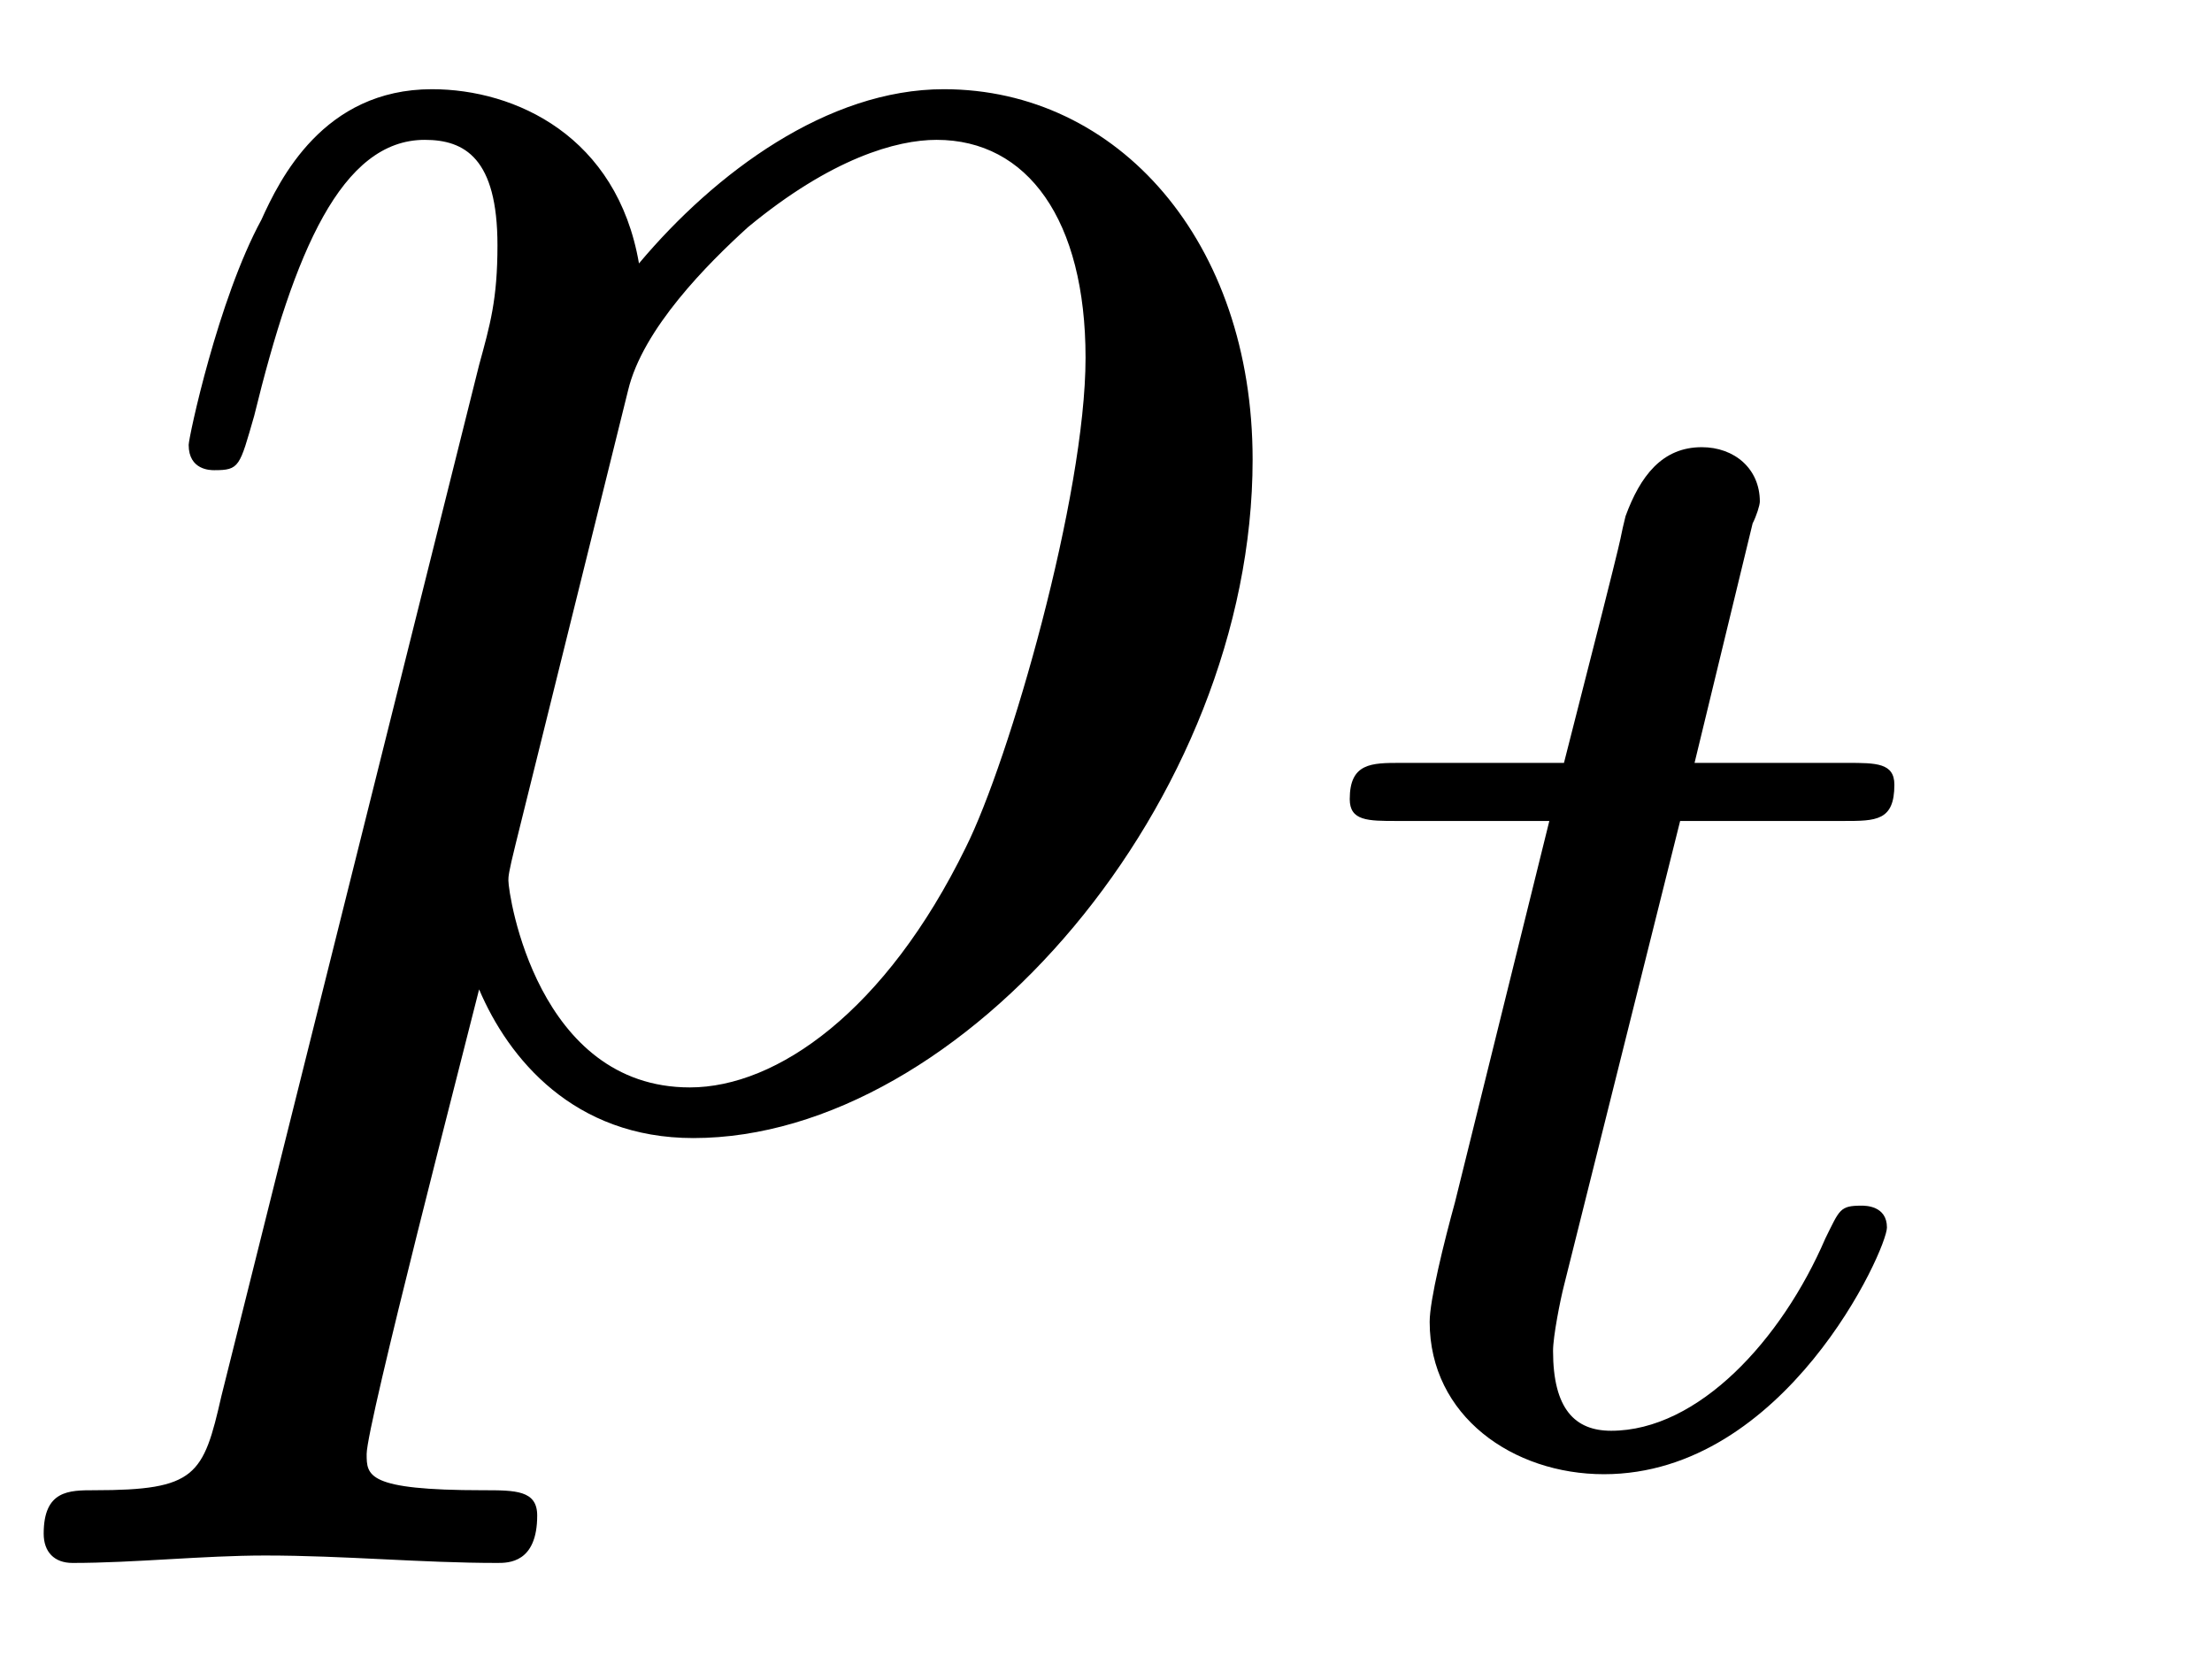
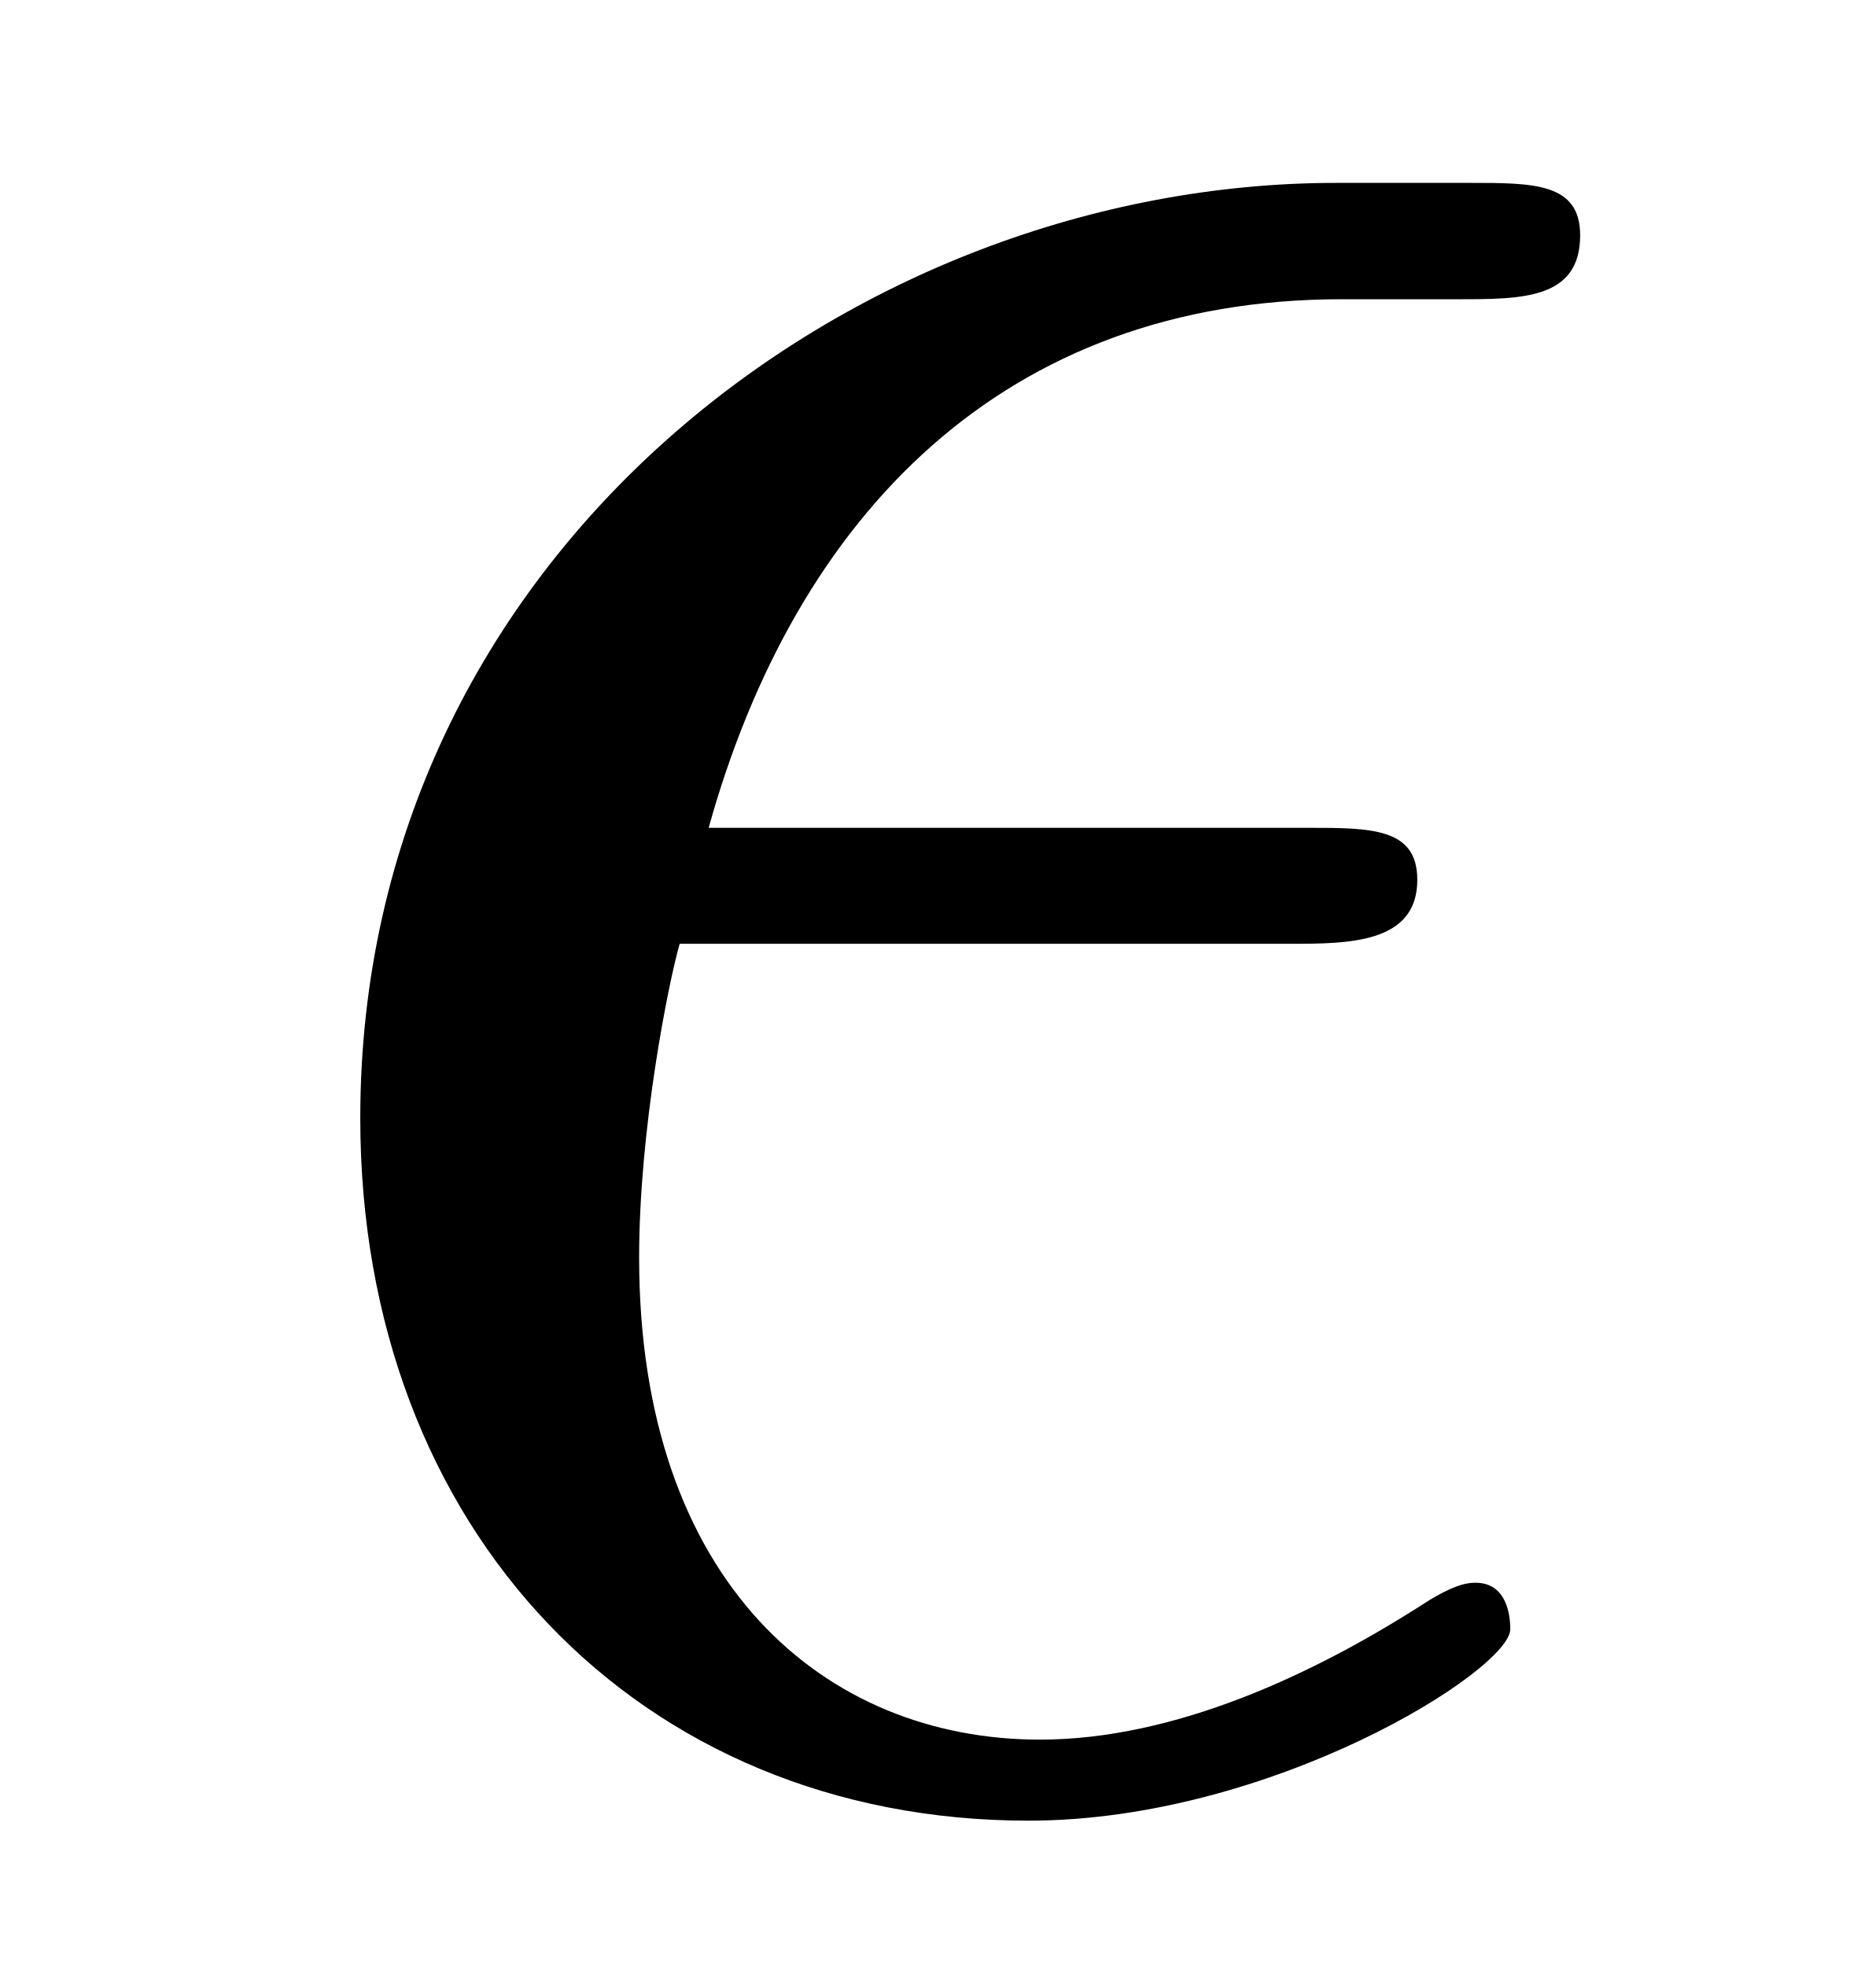
- <svg xmlns="http://www.w3.org/2000/svg" xmlns:xlink="http://www.w3.org/1999/xlink" viewBox="0 0 9.52 7.227">
+ <svg xmlns="http://www.w3.org/2000/svg" xmlns:xlink="http://www.w3.org/1999/xlink" viewBox="0 0 5.044 5.289">
  <defs>
    <g>
      <g id="glyph-0-0">
-         <path d="M 0.453 1.219 C 0.375 1.562 0.344 1.625 -0.094 1.625 C -0.203 1.625 -0.312 1.625 -0.312 1.812 C -0.312 1.891 -0.266 1.938 -0.188 1.938 C 0.078 1.938 0.375 1.906 0.641 1.906 C 0.984 1.906 1.312 1.938 1.641 1.938 C 1.688 1.938 1.812 1.938 1.812 1.734 C 1.812 1.625 1.719 1.625 1.578 1.625 C 1.078 1.625 1.078 1.562 1.078 1.469 C 1.078 1.344 1.5 -0.281 1.562 -0.531 C 1.688 -0.234 1.969 0.109 2.484 0.109 C 3.641 0.109 4.891 -1.344 4.891 -2.812 C 4.891 -3.75 4.312 -4.406 3.562 -4.406 C 3.062 -4.406 2.578 -4.047 2.25 -3.656 C 2.156 -4.203 1.719 -4.406 1.359 -4.406 C 0.891 -4.406 0.703 -4.016 0.625 -3.844 C 0.438 -3.5 0.312 -2.906 0.312 -2.875 C 0.312 -2.766 0.406 -2.766 0.422 -2.766 C 0.531 -2.766 0.531 -2.781 0.594 -3 C 0.766 -3.703 0.969 -4.188 1.328 -4.188 C 1.5 -4.188 1.641 -4.109 1.641 -3.734 C 1.641 -3.5 1.609 -3.391 1.562 -3.219 Z M 2.203 -3.109 C 2.266 -3.375 2.547 -3.656 2.719 -3.812 C 3.078 -4.109 3.359 -4.188 3.531 -4.188 C 3.922 -4.188 4.172 -3.844 4.172 -3.25 C 4.172 -2.656 3.844 -1.516 3.656 -1.141 C 3.312 -0.438 2.844 -0.109 2.469 -0.109 C 1.812 -0.109 1.688 -0.938 1.688 -1 C 1.688 -1.016 1.688 -1.031 1.719 -1.156 Z M 2.203 -3.109 " />
-       </g>
-       <g id="glyph-1-0">
-         <path d="M 1.719 -2.75 L 2.422 -2.75 C 2.562 -2.75 2.641 -2.75 2.641 -2.906 C 2.641 -3 2.562 -3 2.438 -3 L 1.781 -3 L 2.031 -4.031 C 2.047 -4.062 2.062 -4.109 2.062 -4.125 C 2.062 -4.266 1.953 -4.359 1.812 -4.359 C 1.641 -4.359 1.547 -4.234 1.484 -4.062 C 1.438 -3.875 1.531 -4.219 1.219 -3 L 0.516 -3 C 0.391 -3 0.297 -3 0.297 -2.844 C 0.297 -2.75 0.375 -2.75 0.5 -2.75 L 1.156 -2.75 L 0.75 -1.109 C 0.703 -0.938 0.641 -0.688 0.641 -0.594 C 0.641 -0.188 1 0.062 1.391 0.062 C 2.172 0.062 2.609 -0.906 2.609 -1 C 2.609 -1.094 2.516 -1.094 2.5 -1.094 C 2.406 -1.094 2.406 -1.078 2.344 -0.953 C 2.156 -0.516 1.797 -0.125 1.422 -0.125 C 1.266 -0.125 1.172 -0.219 1.172 -0.469 C 1.172 -0.531 1.203 -0.688 1.219 -0.75 Z M 1.719 -2.75 " />
+         <path d="M 2.969 -2.25 C 3.125 -2.25 3.312 -2.25 3.312 -2.422 C 3.312 -2.562 3.188 -2.562 3.016 -2.562 L 1.406 -2.562 C 1.641 -3.406 2.203 -3.984 3.109 -3.984 L 3.422 -3.984 C 3.594 -3.984 3.75 -3.984 3.75 -4.156 C 3.75 -4.297 3.625 -4.297 3.453 -4.297 L 3.094 -4.297 C 1.797 -4.297 0.469 -3.297 0.469 -1.781 C 0.469 -0.672 1.219 0.109 2.266 0.109 C 2.922 0.109 3.562 -0.297 3.562 -0.406 C 3.562 -0.422 3.562 -0.531 3.469 -0.531 C 3.453 -0.531 3.422 -0.531 3.344 -0.484 C 3.031 -0.281 2.656 -0.109 2.297 -0.109 C 1.719 -0.109 1.219 -0.531 1.219 -1.406 C 1.219 -1.75 1.297 -2.141 1.328 -2.25 Z M 2.969 -2.25 " />
      </g>
    </g>
  </defs>
  <g fill="rgb(0%, 0%, 0%)" fill-opacity="1">
-     <use xlink:href="#glyph-0-0" x="0.5" y="4.79" />
-   </g>
-   <g fill="rgb(0%, 0%, 0%)" fill-opacity="1">
-     <use xlink:href="#glyph-1-0" x="5.512" y="6.284" />
+     <use xlink:href="#glyph-0-0" x="0.5" y="4.789" />
  </g>
</svg>
